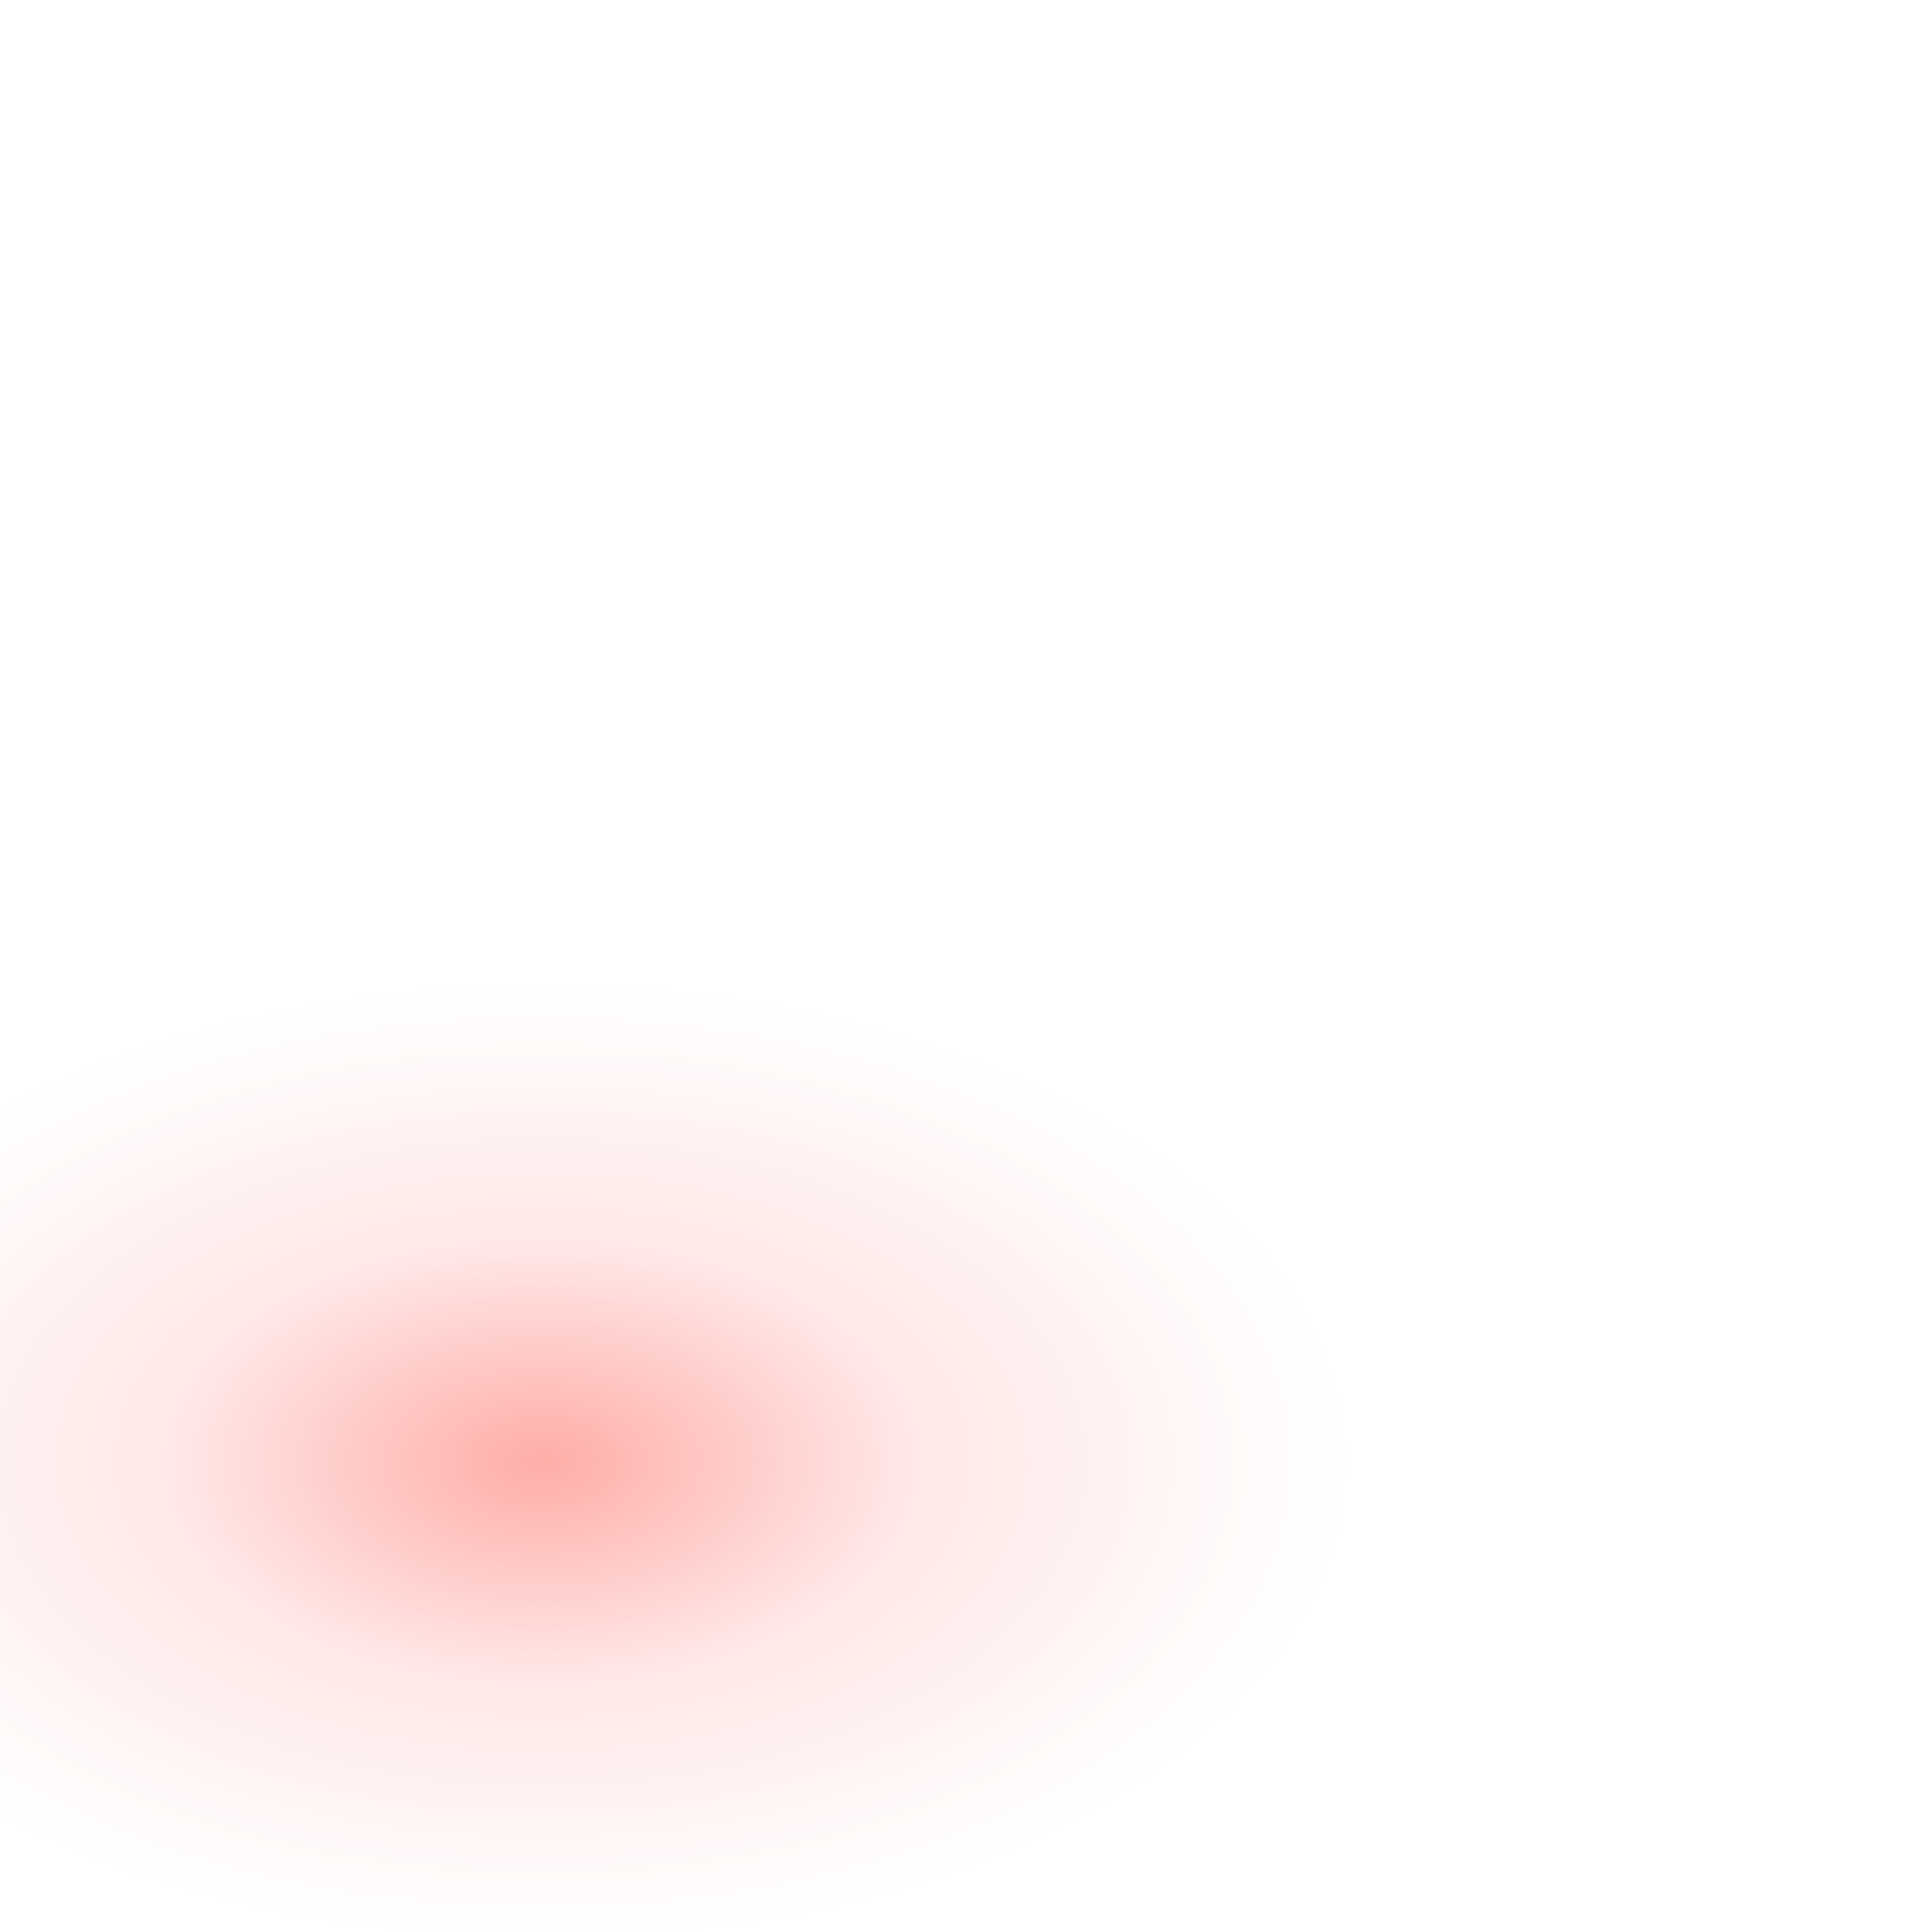
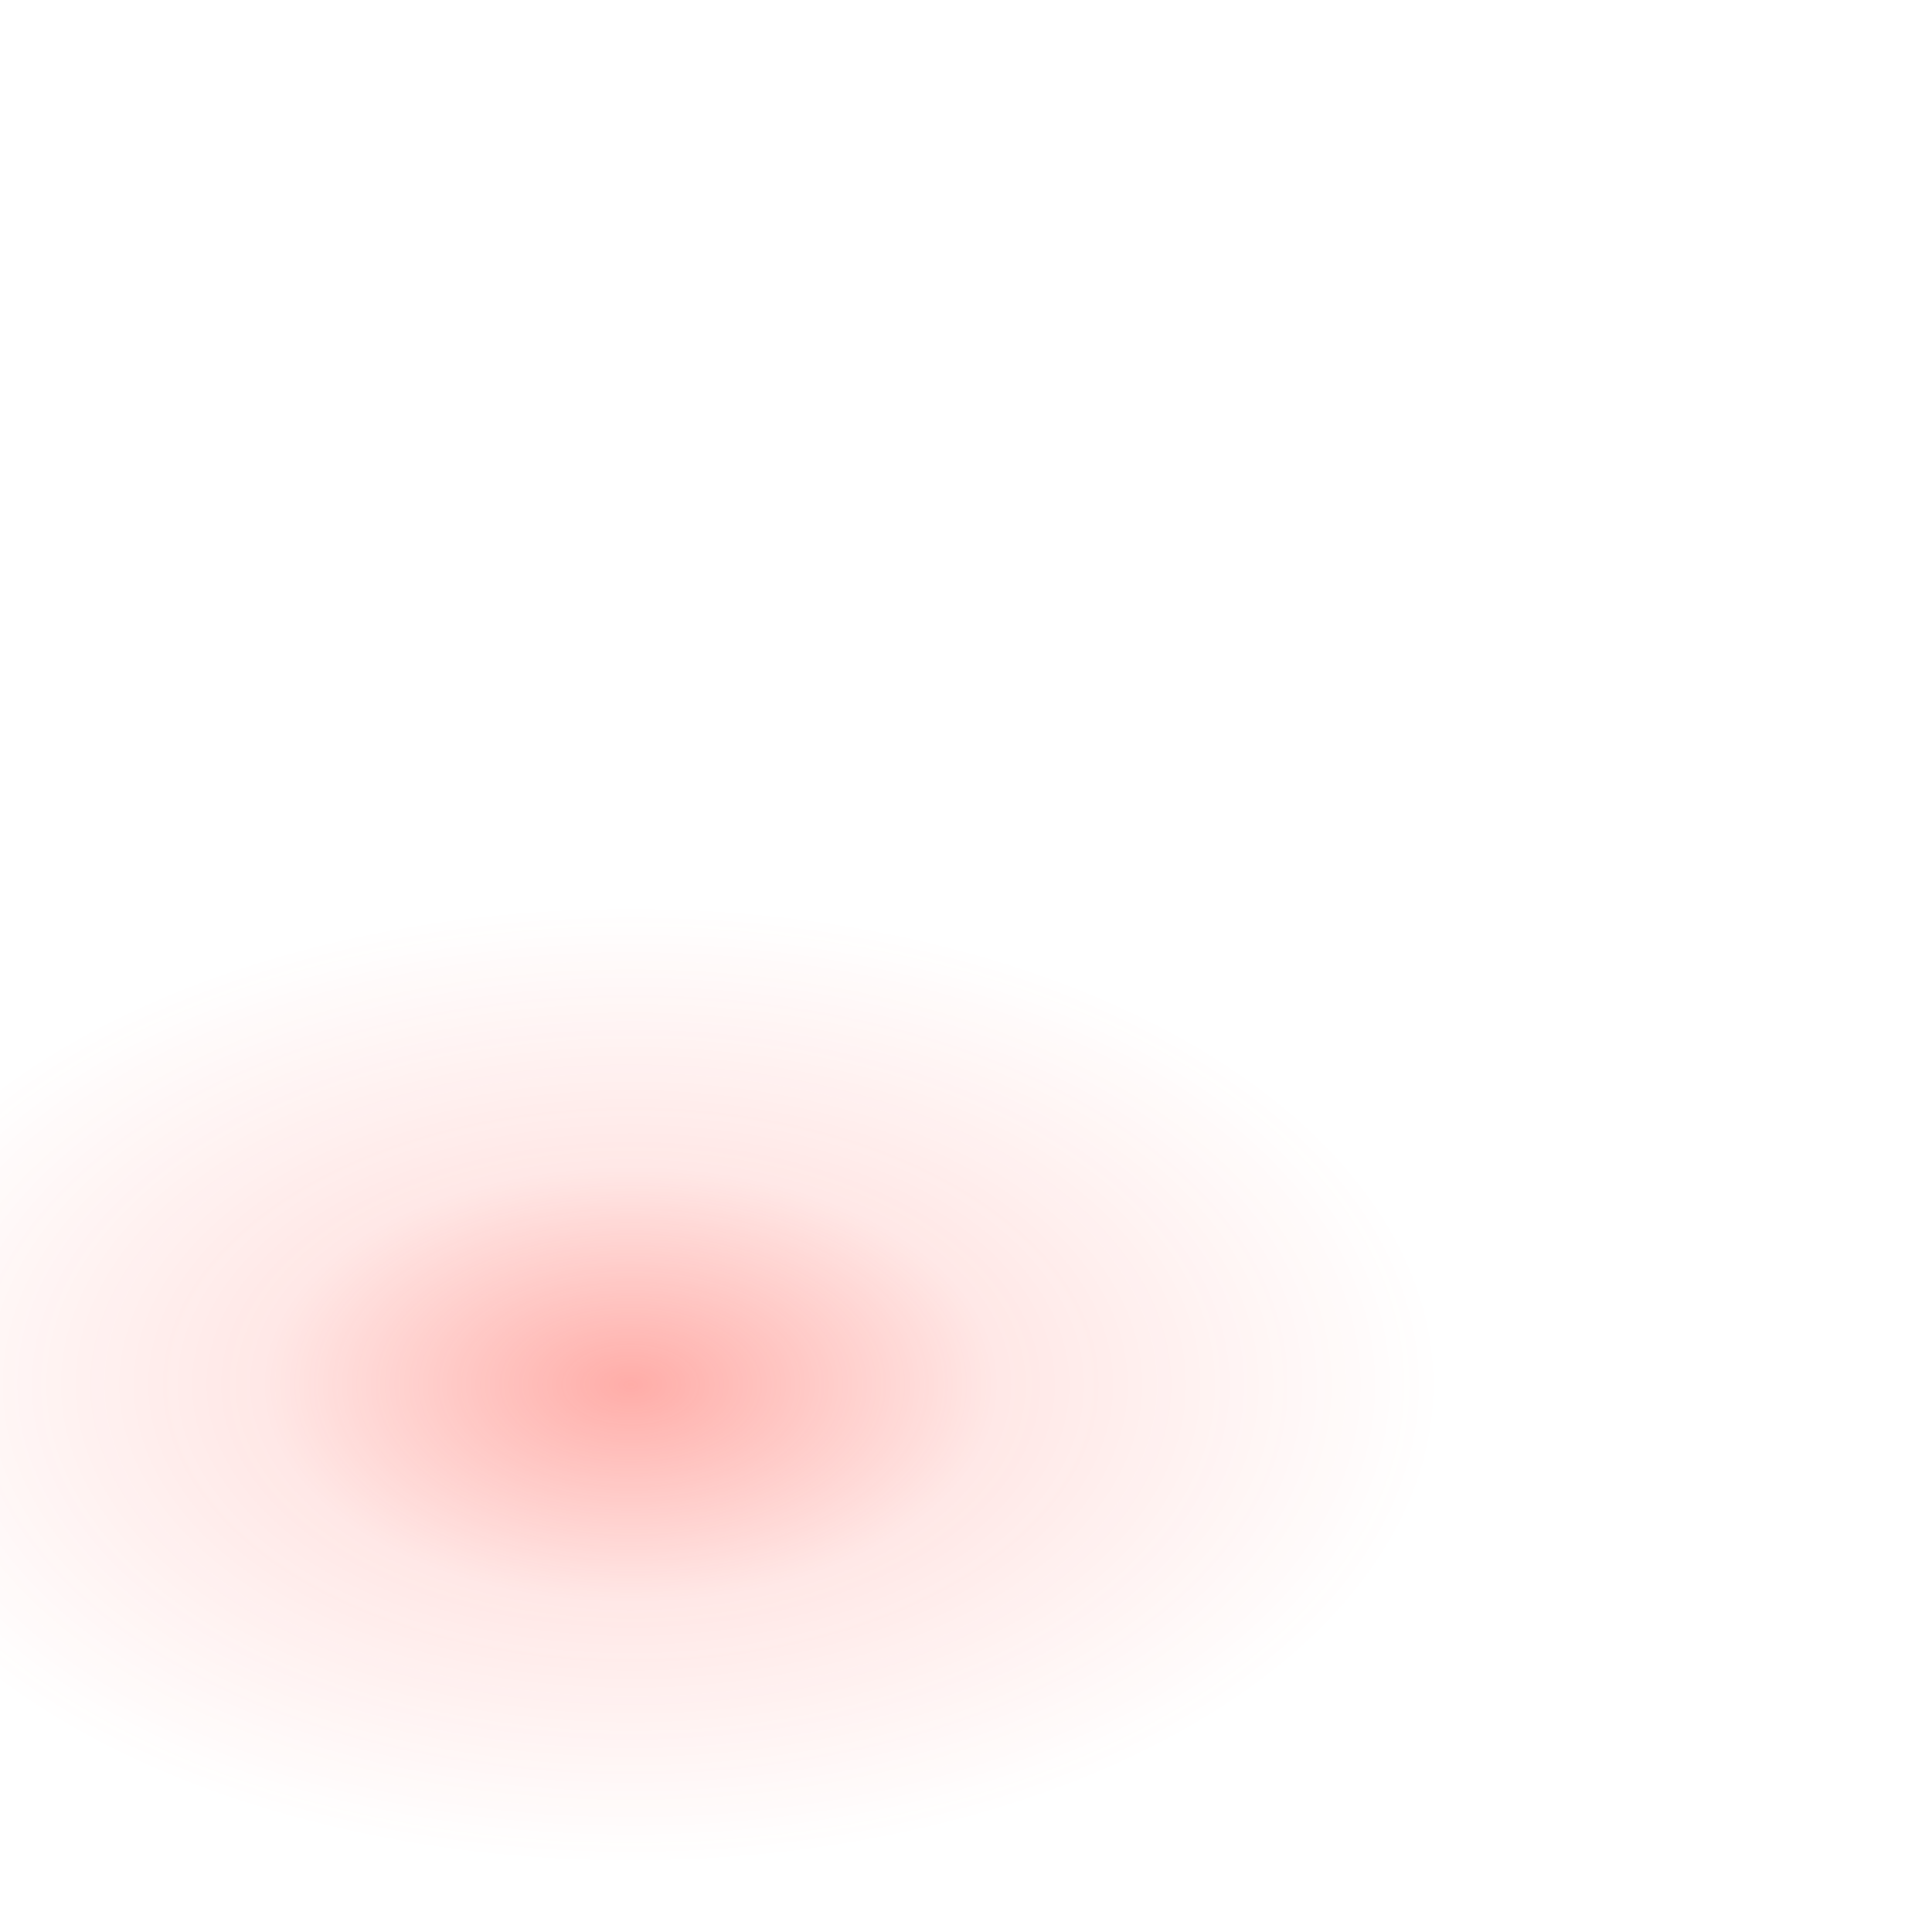
<svg xmlns="http://www.w3.org/2000/svg" width="1024" height="1024" viewBox="0 0 1024 1024">
  <defs>
-     <radialGradient id="g" gradientUnits="userSpaceOnUse" cx="287.3" cy="774.9" r="318.0" gradientTransform="translate(287.3 774.9) scale(1.35 0.8) rotate(-12) translate(-287.3 -774.9)">
+     <radialGradient id="g" gradientUnits="userSpaceOnUse" cx="334.3" cy="733.9" r="318.0" gradientTransform="translate(334.3 733.9) scale(1.35 0.8) rotate(-12) translate(-334.3 -733.9)">
      <stop offset="0" stop-color="#ff3b30" stop-opacity="0.42" />
      <stop offset="0.45" stop-color="#ff3b30" stop-opacity="0.12" />
      <stop offset="1" stop-color="#ff3b30" stop-opacity="0" />
    </radialGradient>
  </defs>
  <rect width="1024" height="1024" fill="url(#g)" />
</svg>
